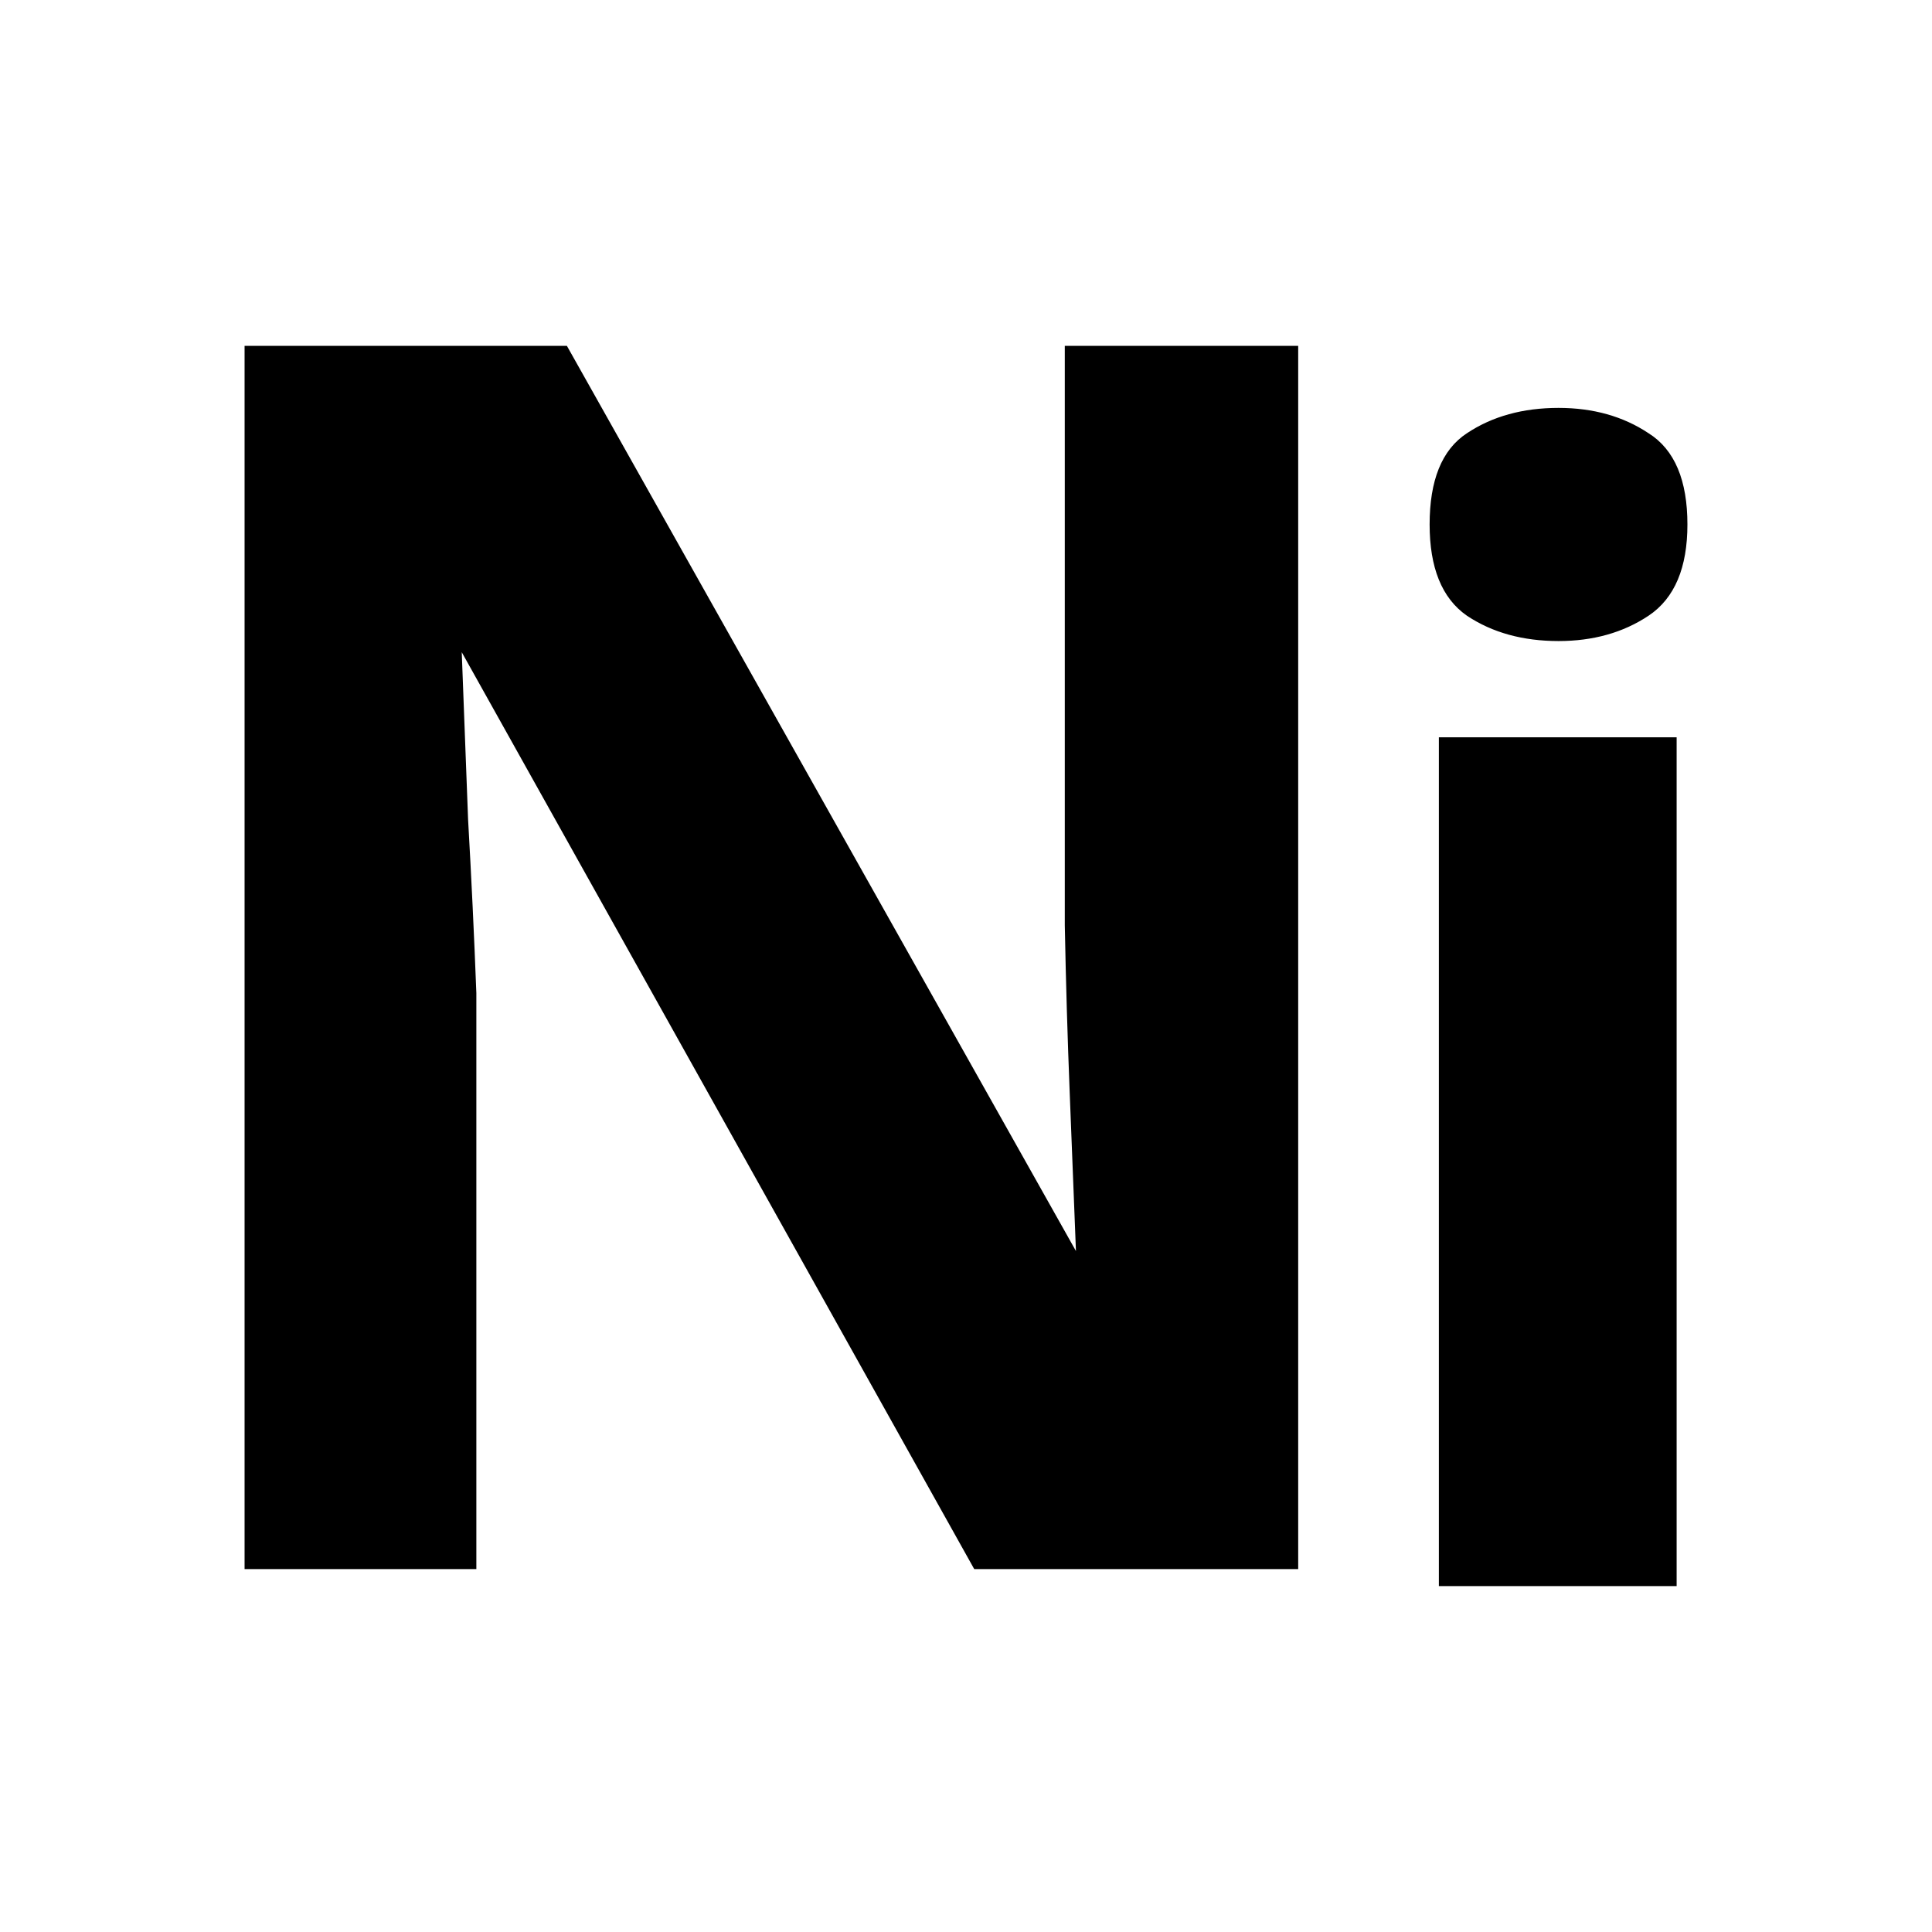
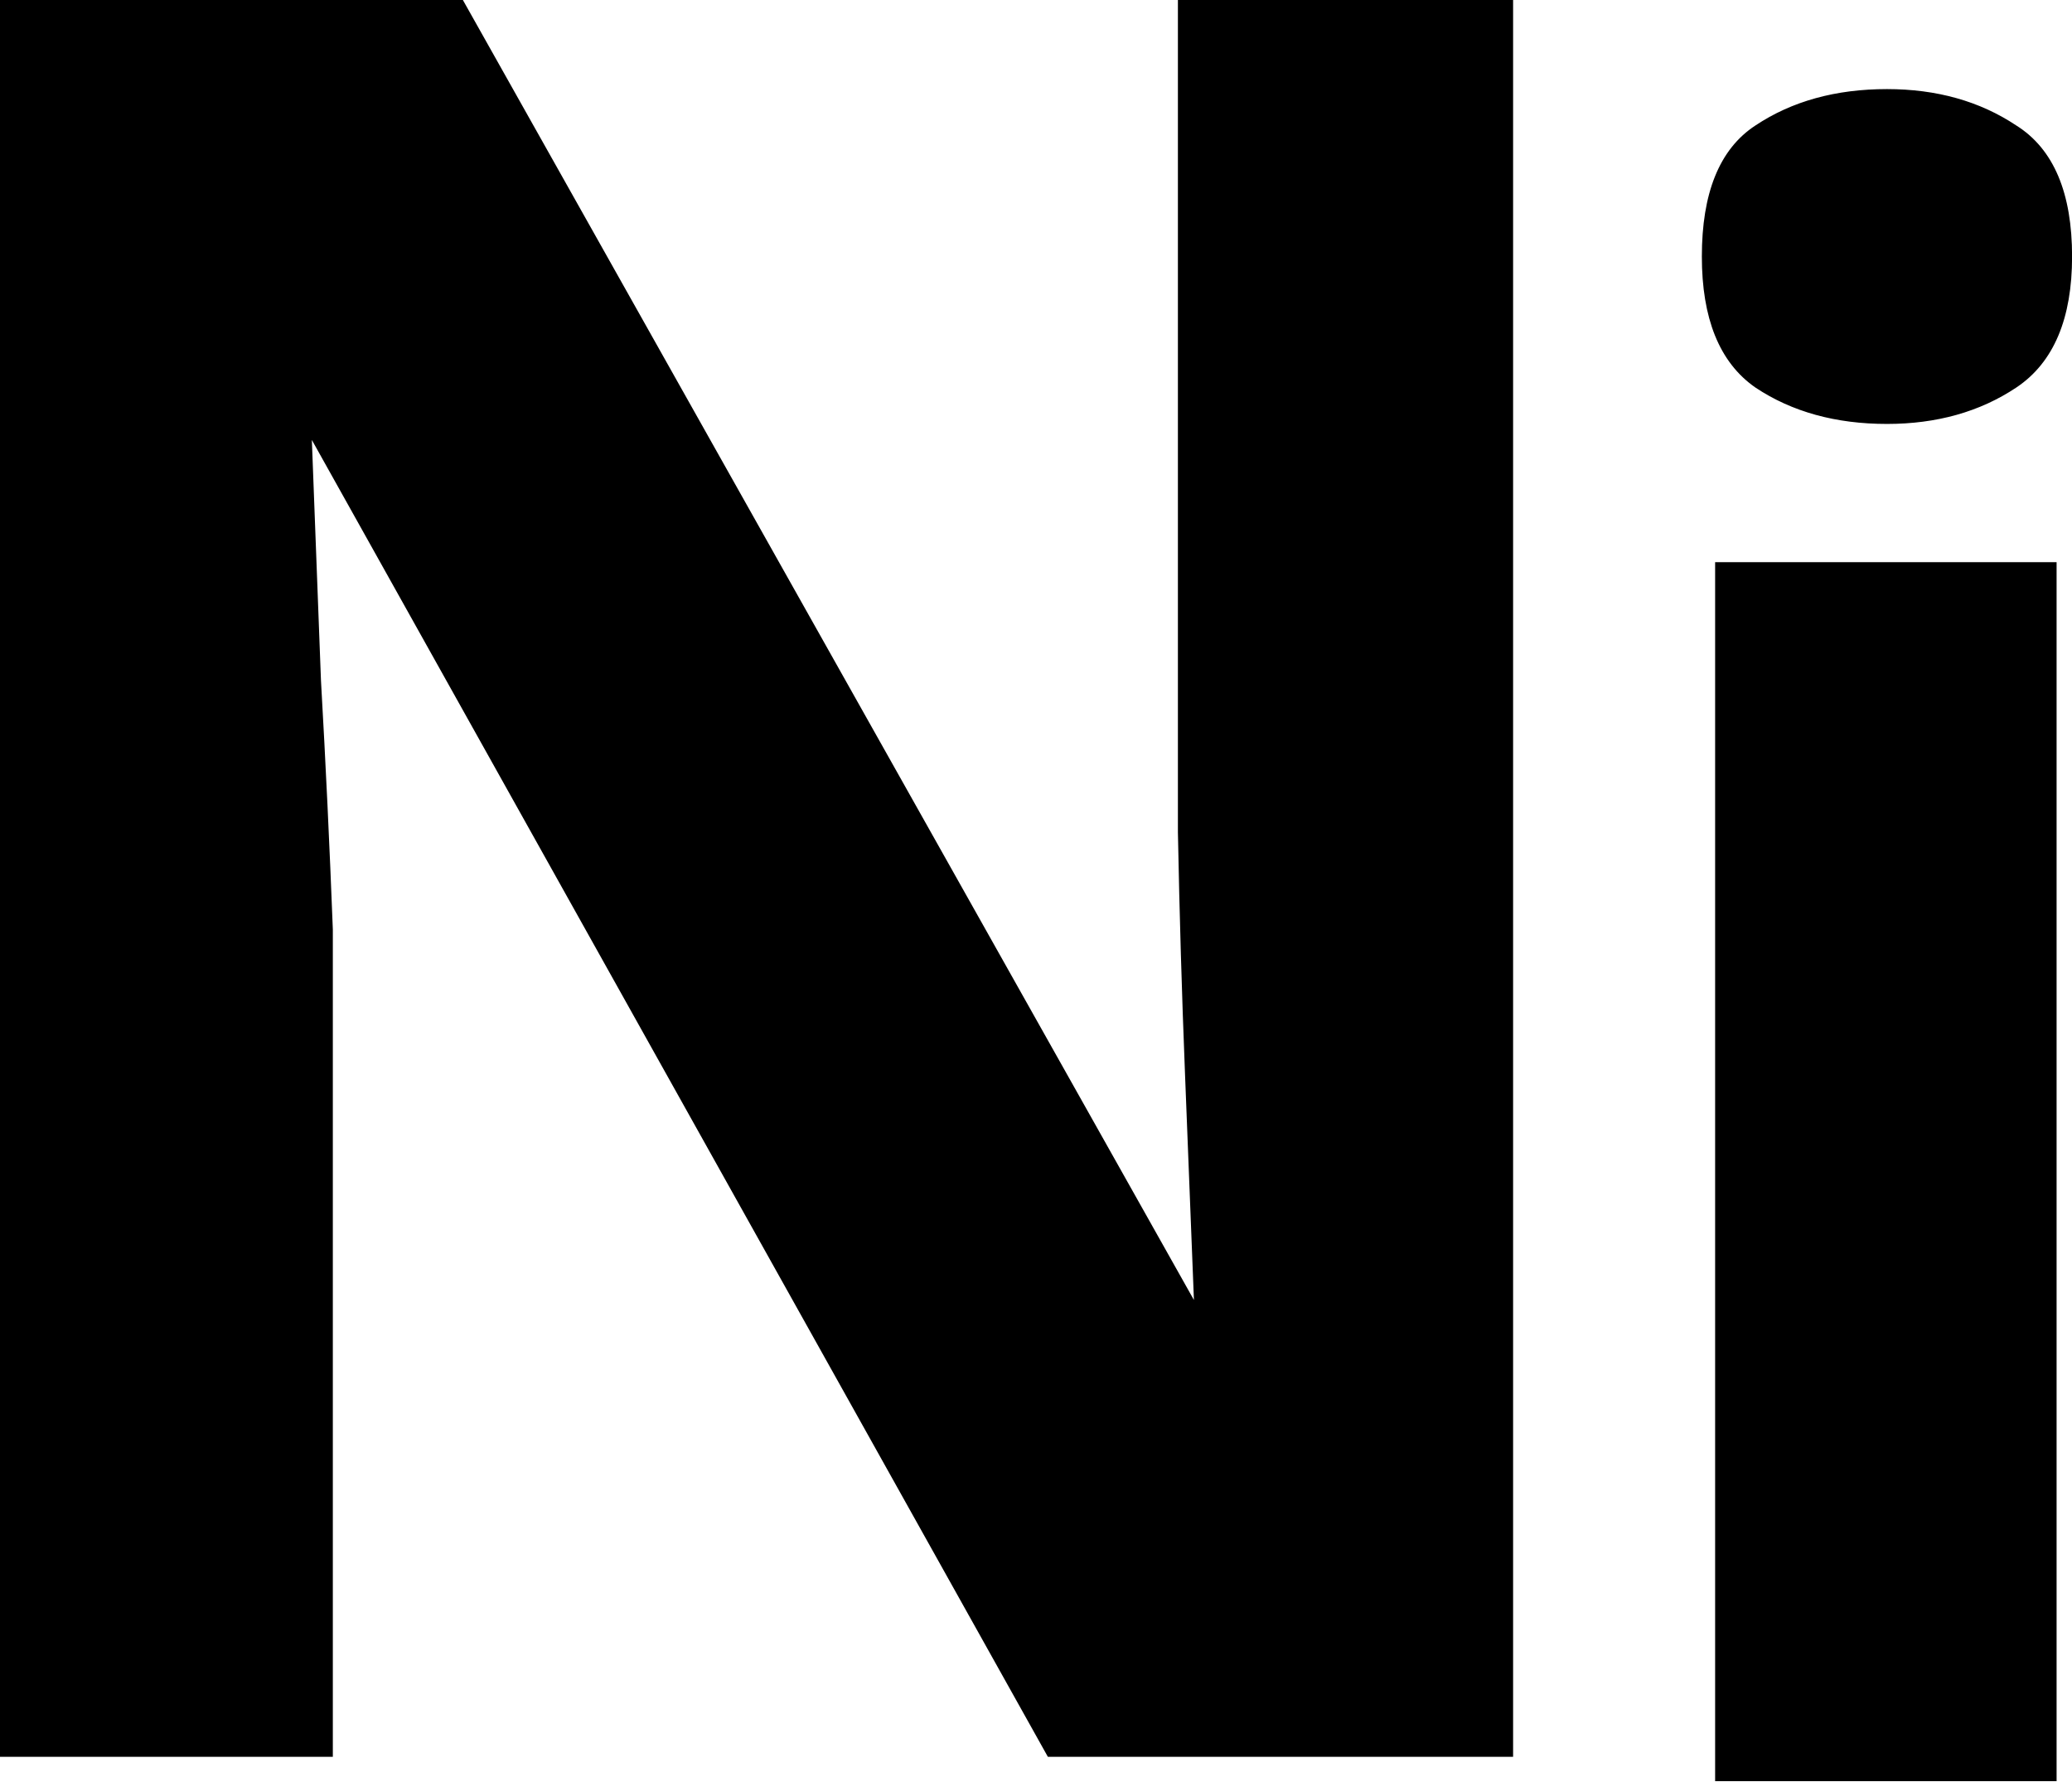
- <svg xmlns="http://www.w3.org/2000/svg" width="128" height="128" viewBox="0 0 33.867 33.867" version="1.1" id="svg5" xml:space="preserve">
-   <defs id="defs2" />
-   <g id="g1" transform="translate(4.09523,0.9816635)">
-     <path d="m 24.434,5.163 q 0.89,0 1.538,0.432 0.648,0.405 0.648,1.538 0,1.106 -0.648,1.538 -0.648,0.432 -1.538,0.432 -0.917,0 -1.565,-0.432 -0.621,-0.432 -0.621,-1.538 0,-1.133 0.621,-1.538 0.648,-0.432 1.565,-0.432 z M 26.431,10.937 V 25.669 H 22.41 V 10.937 Z" id="path424" style="font-weight:bold;font-size:26.982px;-inkscape-font-specification:'sans-serif Bold';text-align:center;text-anchor:middle;stroke:#000000;stroke-width:0.147" transform="translate(-1.209133,1.079139)" />
-     <path d="M 18.862,26.051 H 13.224 L 4.093,10.195 H 3.975 q 0.059,1.498 0.117,2.995 0.088,1.498 0.147,2.995 v 9.866 H 0.275 V 5.086 H 5.884 L 14.986,20.795 h 0.088 q -0.059,-1.439 -0.117,-2.878 -0.059,-1.439 -0.088,-2.907 V 5.086 h 3.993 z" id="path24212" style="font-weight:bold;font-size:29.363px;-inkscape-font-specification:'sans-serif Bold';text-align:center;letter-spacing:-3.097px;word-spacing:-0.007px;text-anchor:middle;display:inline;stroke:#000000;stroke-width:0.16" transform="scale(0.9851894,1.015033)" />
+ <svg xmlns="http://www.w3.org/2000/svg" width="25.291" height="21.741" viewBox="0 0 25.291 21.741" version="1.1" id="svg5" xml:space="preserve">
+   <defs id="defs3" />
+   <g id="g2" transform="translate(-4.287651,-6.062911)">
+     <defs id="defs2" />
+     <g id="g1" transform="translate(4.09523,0.9816635)">
+       <path d="m 24.434,5.163 q 0.89,0 1.538,0.432 0.648,0.405 0.648,1.538 0,1.106 -0.648,1.538 -0.648,0.432 -1.538,0.432 -0.917,0 -1.565,-0.432 -0.621,-0.432 -0.621,-1.538 0,-1.133 0.621,-1.538 0.648,-0.432 1.565,-0.432 z M 26.431,10.937 V 25.669 H 22.41 V 10.937 Z" id="path424" style="font-weight:bold;font-size:26.982px;-inkscape-font-specification:'sans-serif Bold';text-align:center;text-anchor:middle;stroke:#000000;stroke-width:0.147" transform="translate(-1.209133,1.079139)" />
+       <path d="M 18.862,26.051 H 13.224 L 4.093,10.195 H 3.975 q 0.059,1.498 0.117,2.995 0.088,1.498 0.147,2.995 v 9.866 H 0.275 V 5.086 H 5.884 L 14.986,20.795 h 0.088 q -0.059,-1.439 -0.117,-2.878 -0.059,-1.439 -0.088,-2.907 V 5.086 h 3.993 z" id="path24212" style="font-weight:bold;font-size:29.363px;-inkscape-font-specification:'sans-serif Bold';text-align:center;letter-spacing:-3.097px;word-spacing:-0.007px;text-anchor:middle;display:inline;stroke:#000000;stroke-width:0.16" transform="scale(0.9851894,1.015033)" />
+     </g>
  </g>
</svg>
